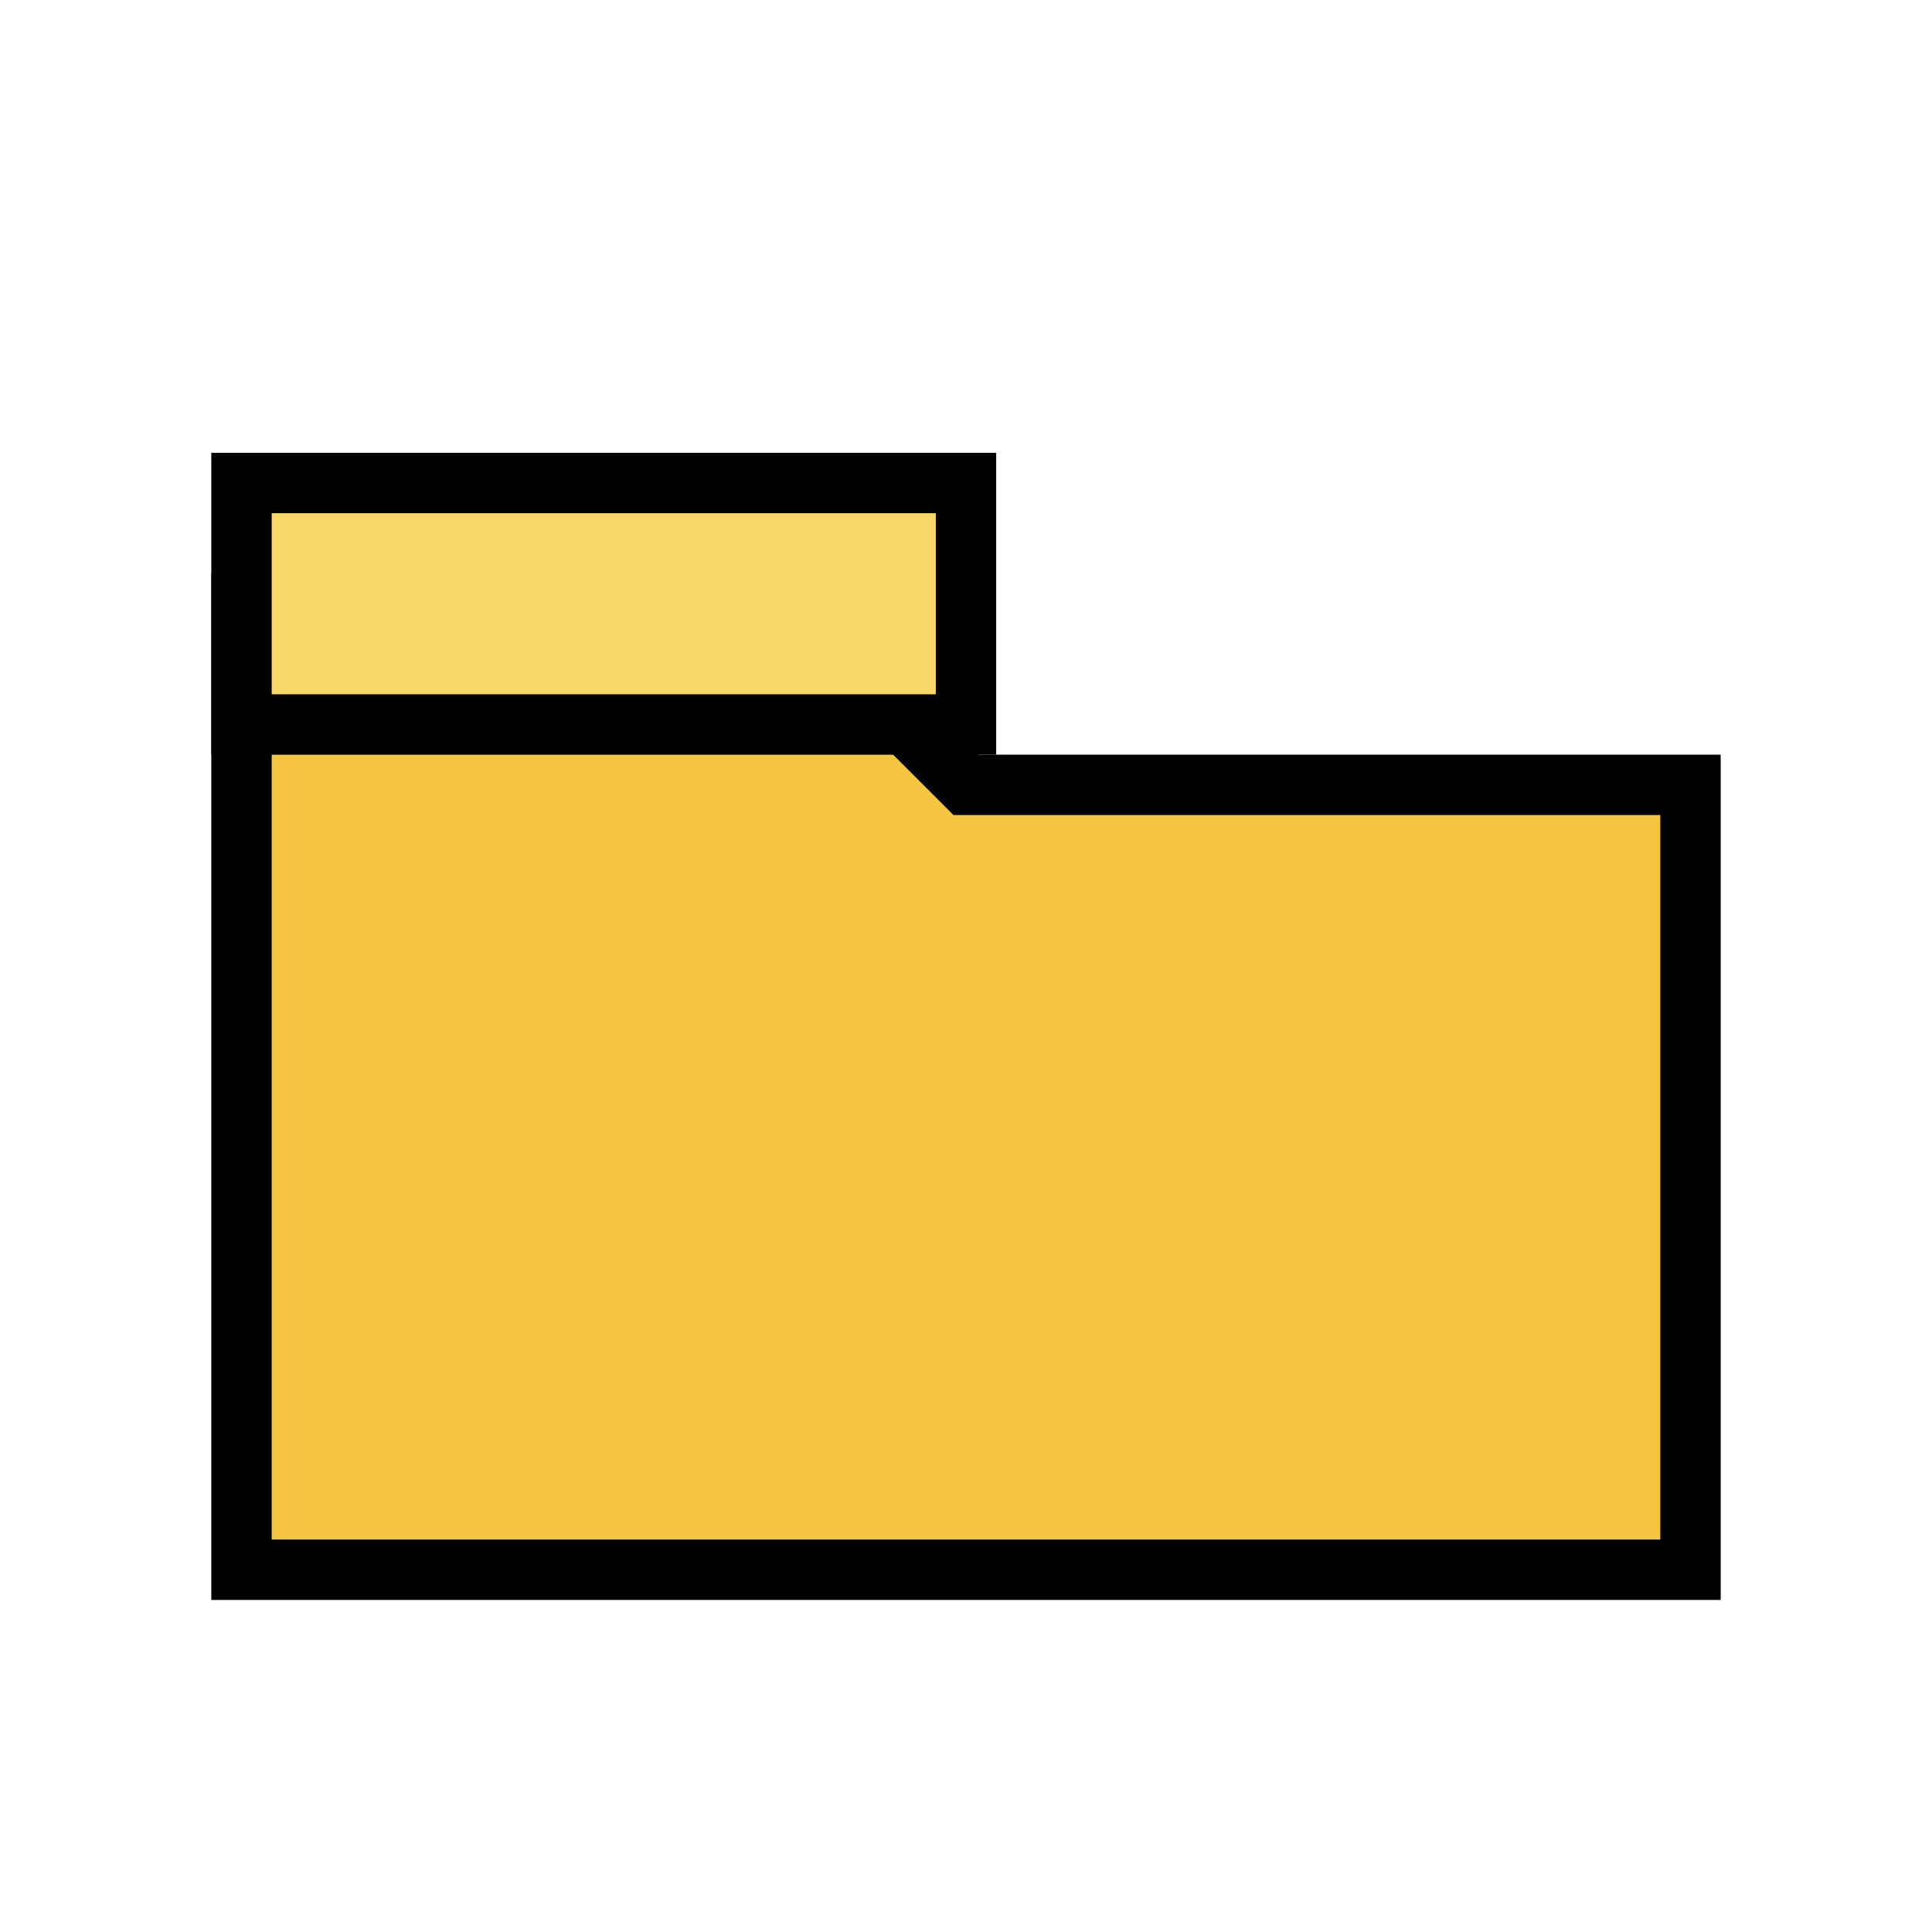
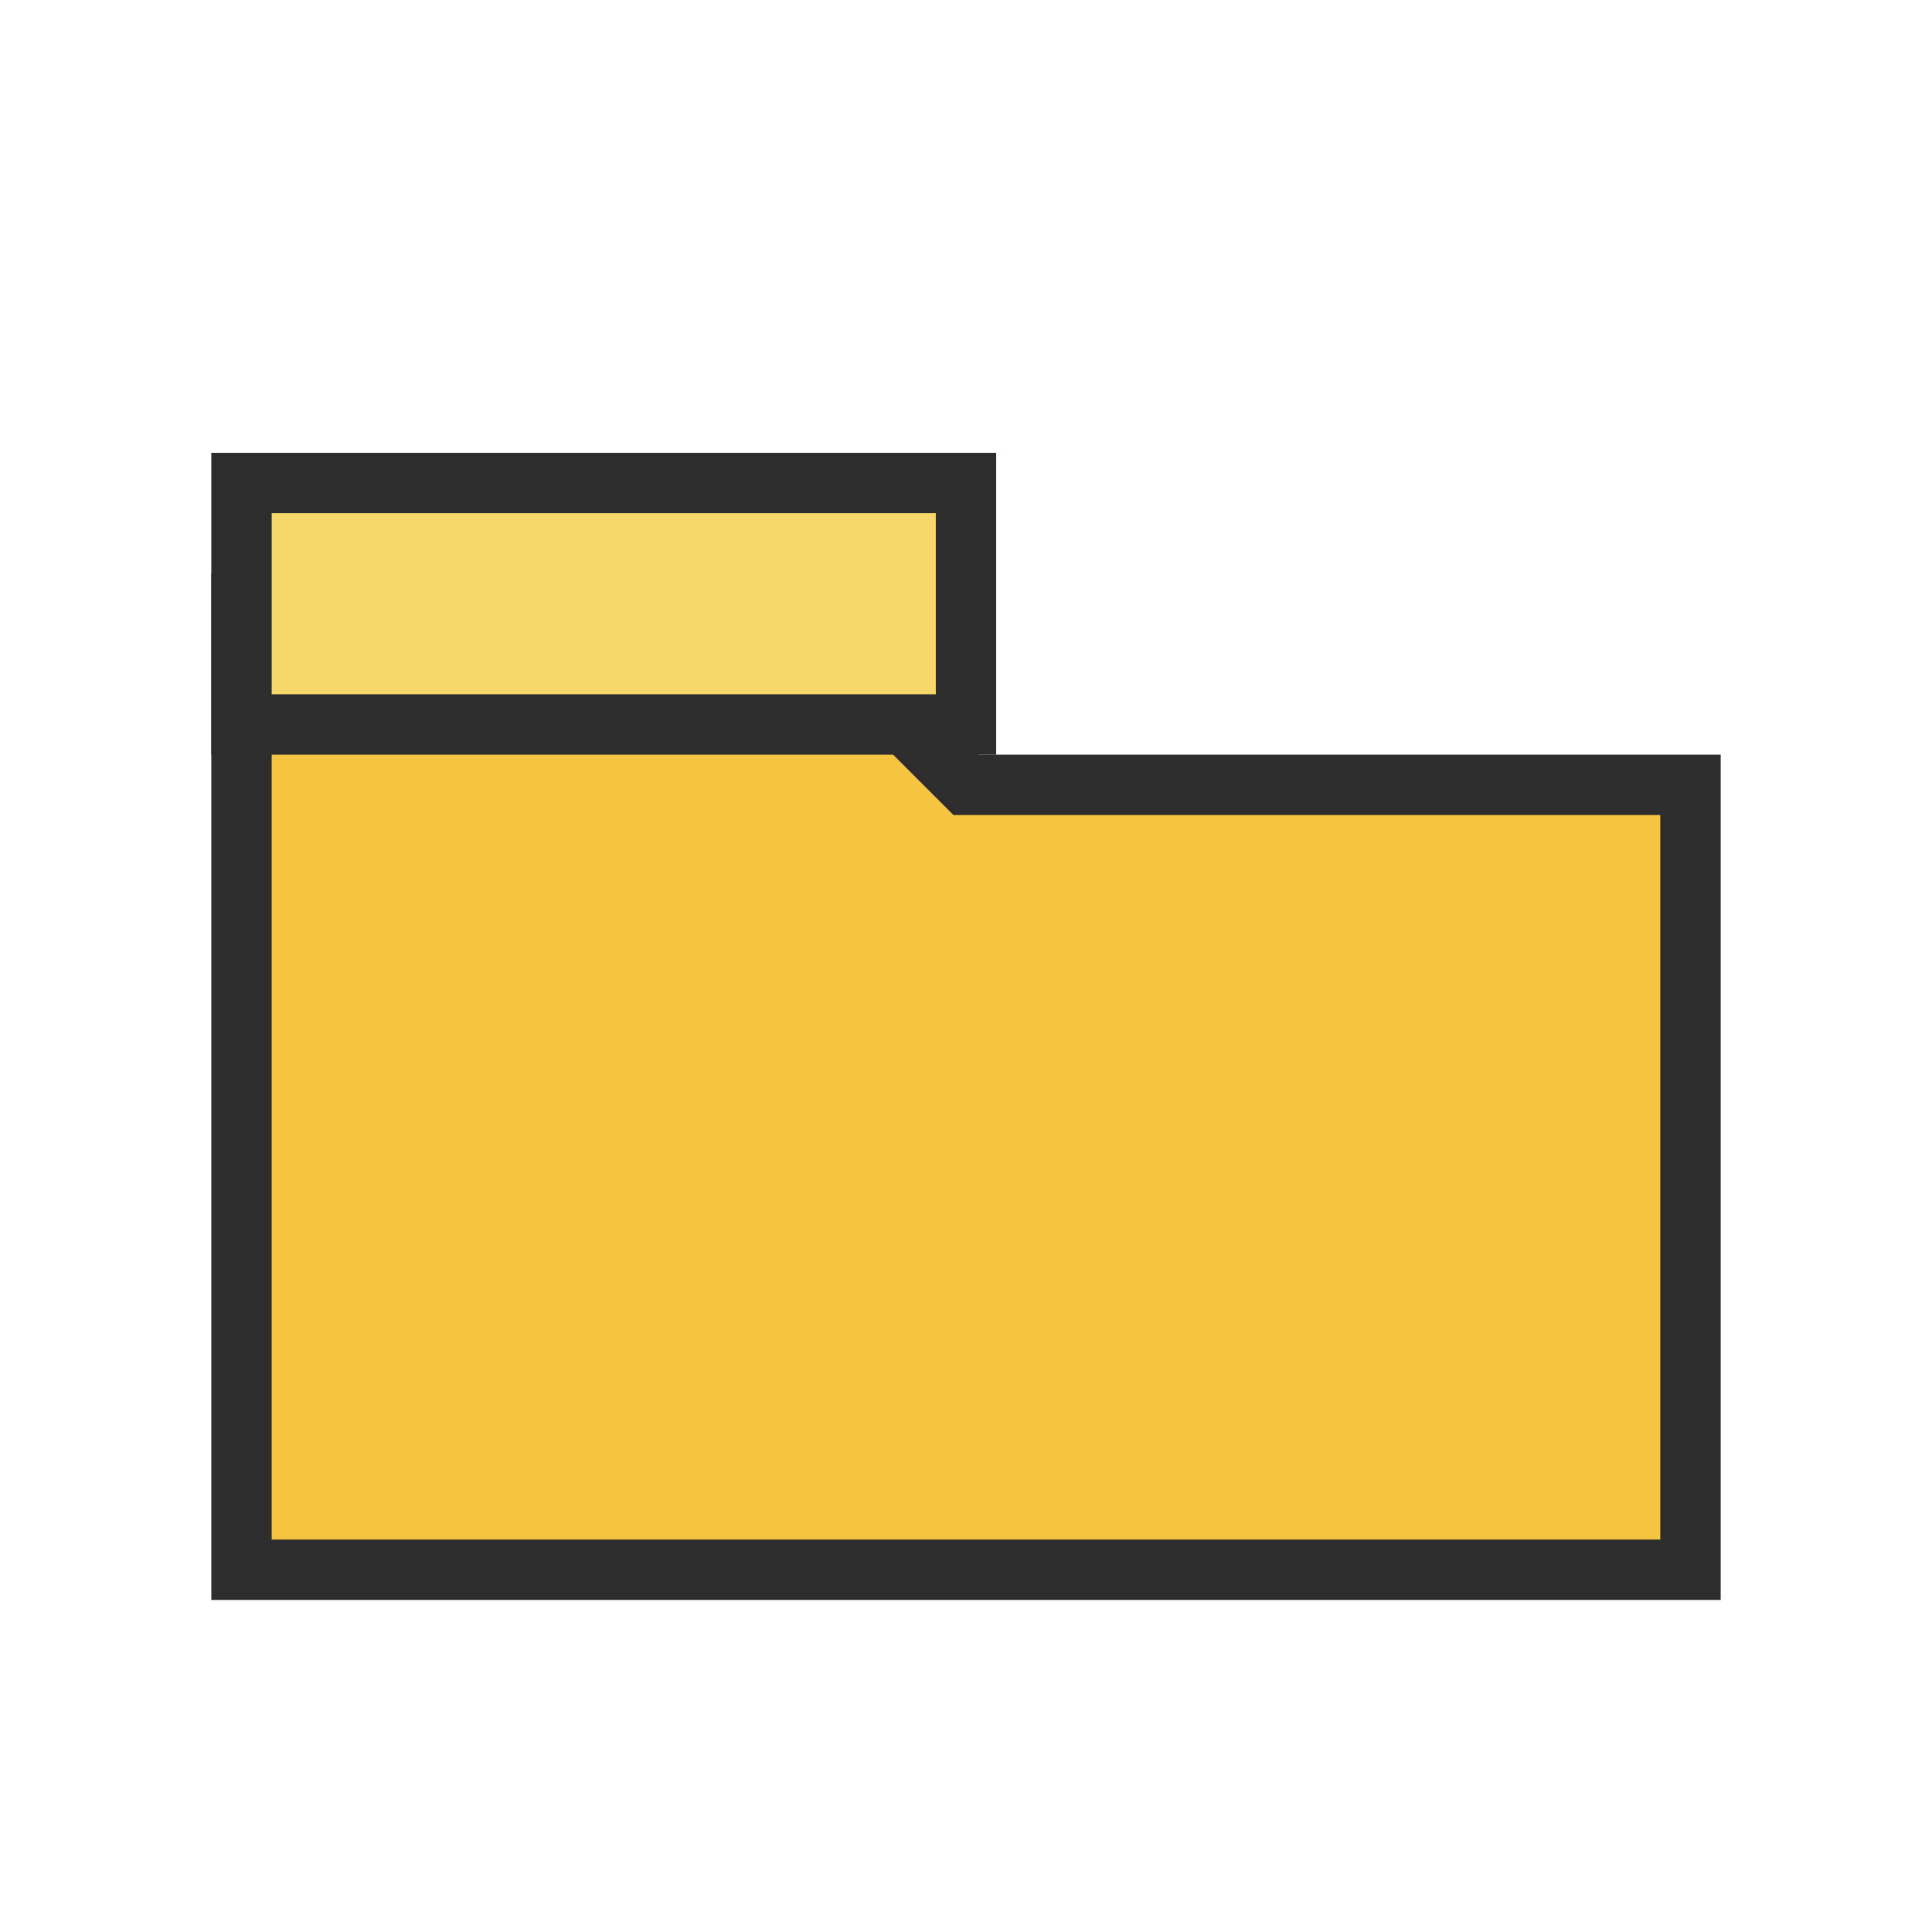
<svg xmlns="http://www.w3.org/2000/svg" viewBox="0 0 32 32" role="img" aria-label="Folder">
-   <path d="M4 10h9l3 3h12v13H4z" fill="#f5c542" stroke="#000" stroke-width="1" />
-   <rect x="4" y="8" width="12" height="4" fill="#f7d66a" stroke="#000" stroke-width="1" />
+   <path d="M4 10h9l3 3h12v13H4z" fill="#f5c542" stroke="#2d2d2d" stroke-width="1" />
+   <rect x="4" y="8" width="12" height="4" fill="#f7d66a" stroke="#2d2d2d" stroke-width="1" />
</svg>
